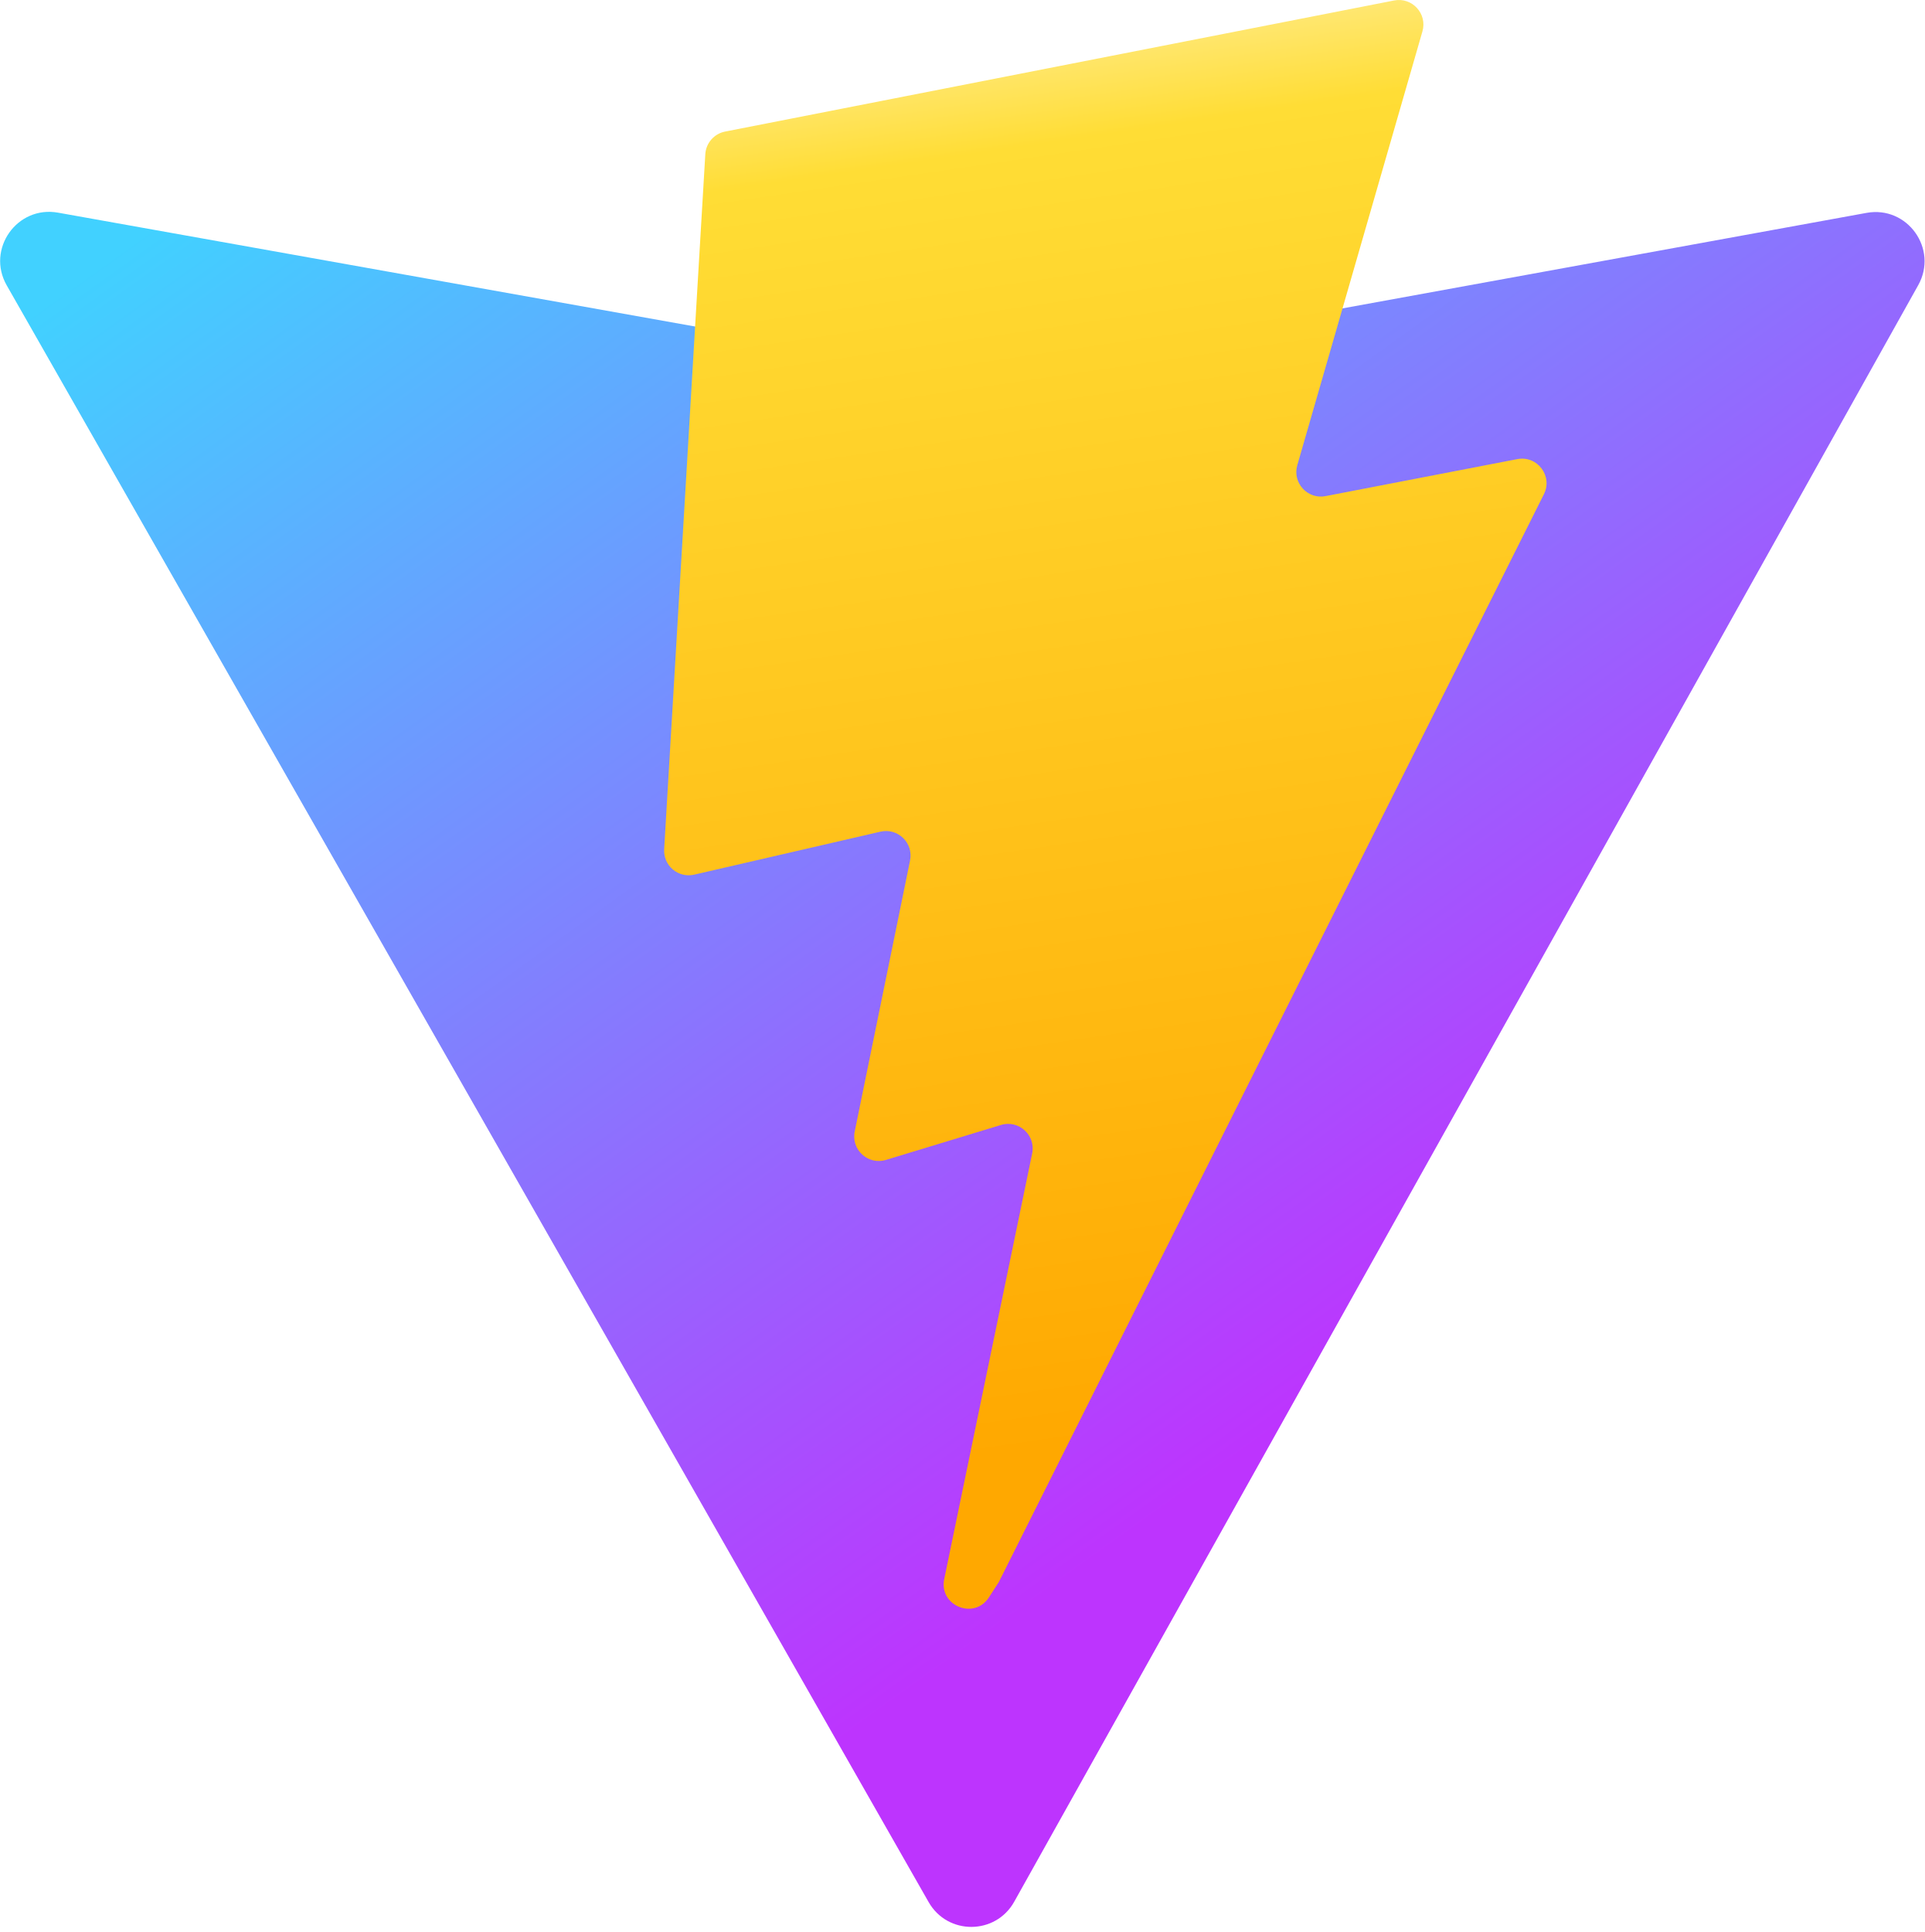
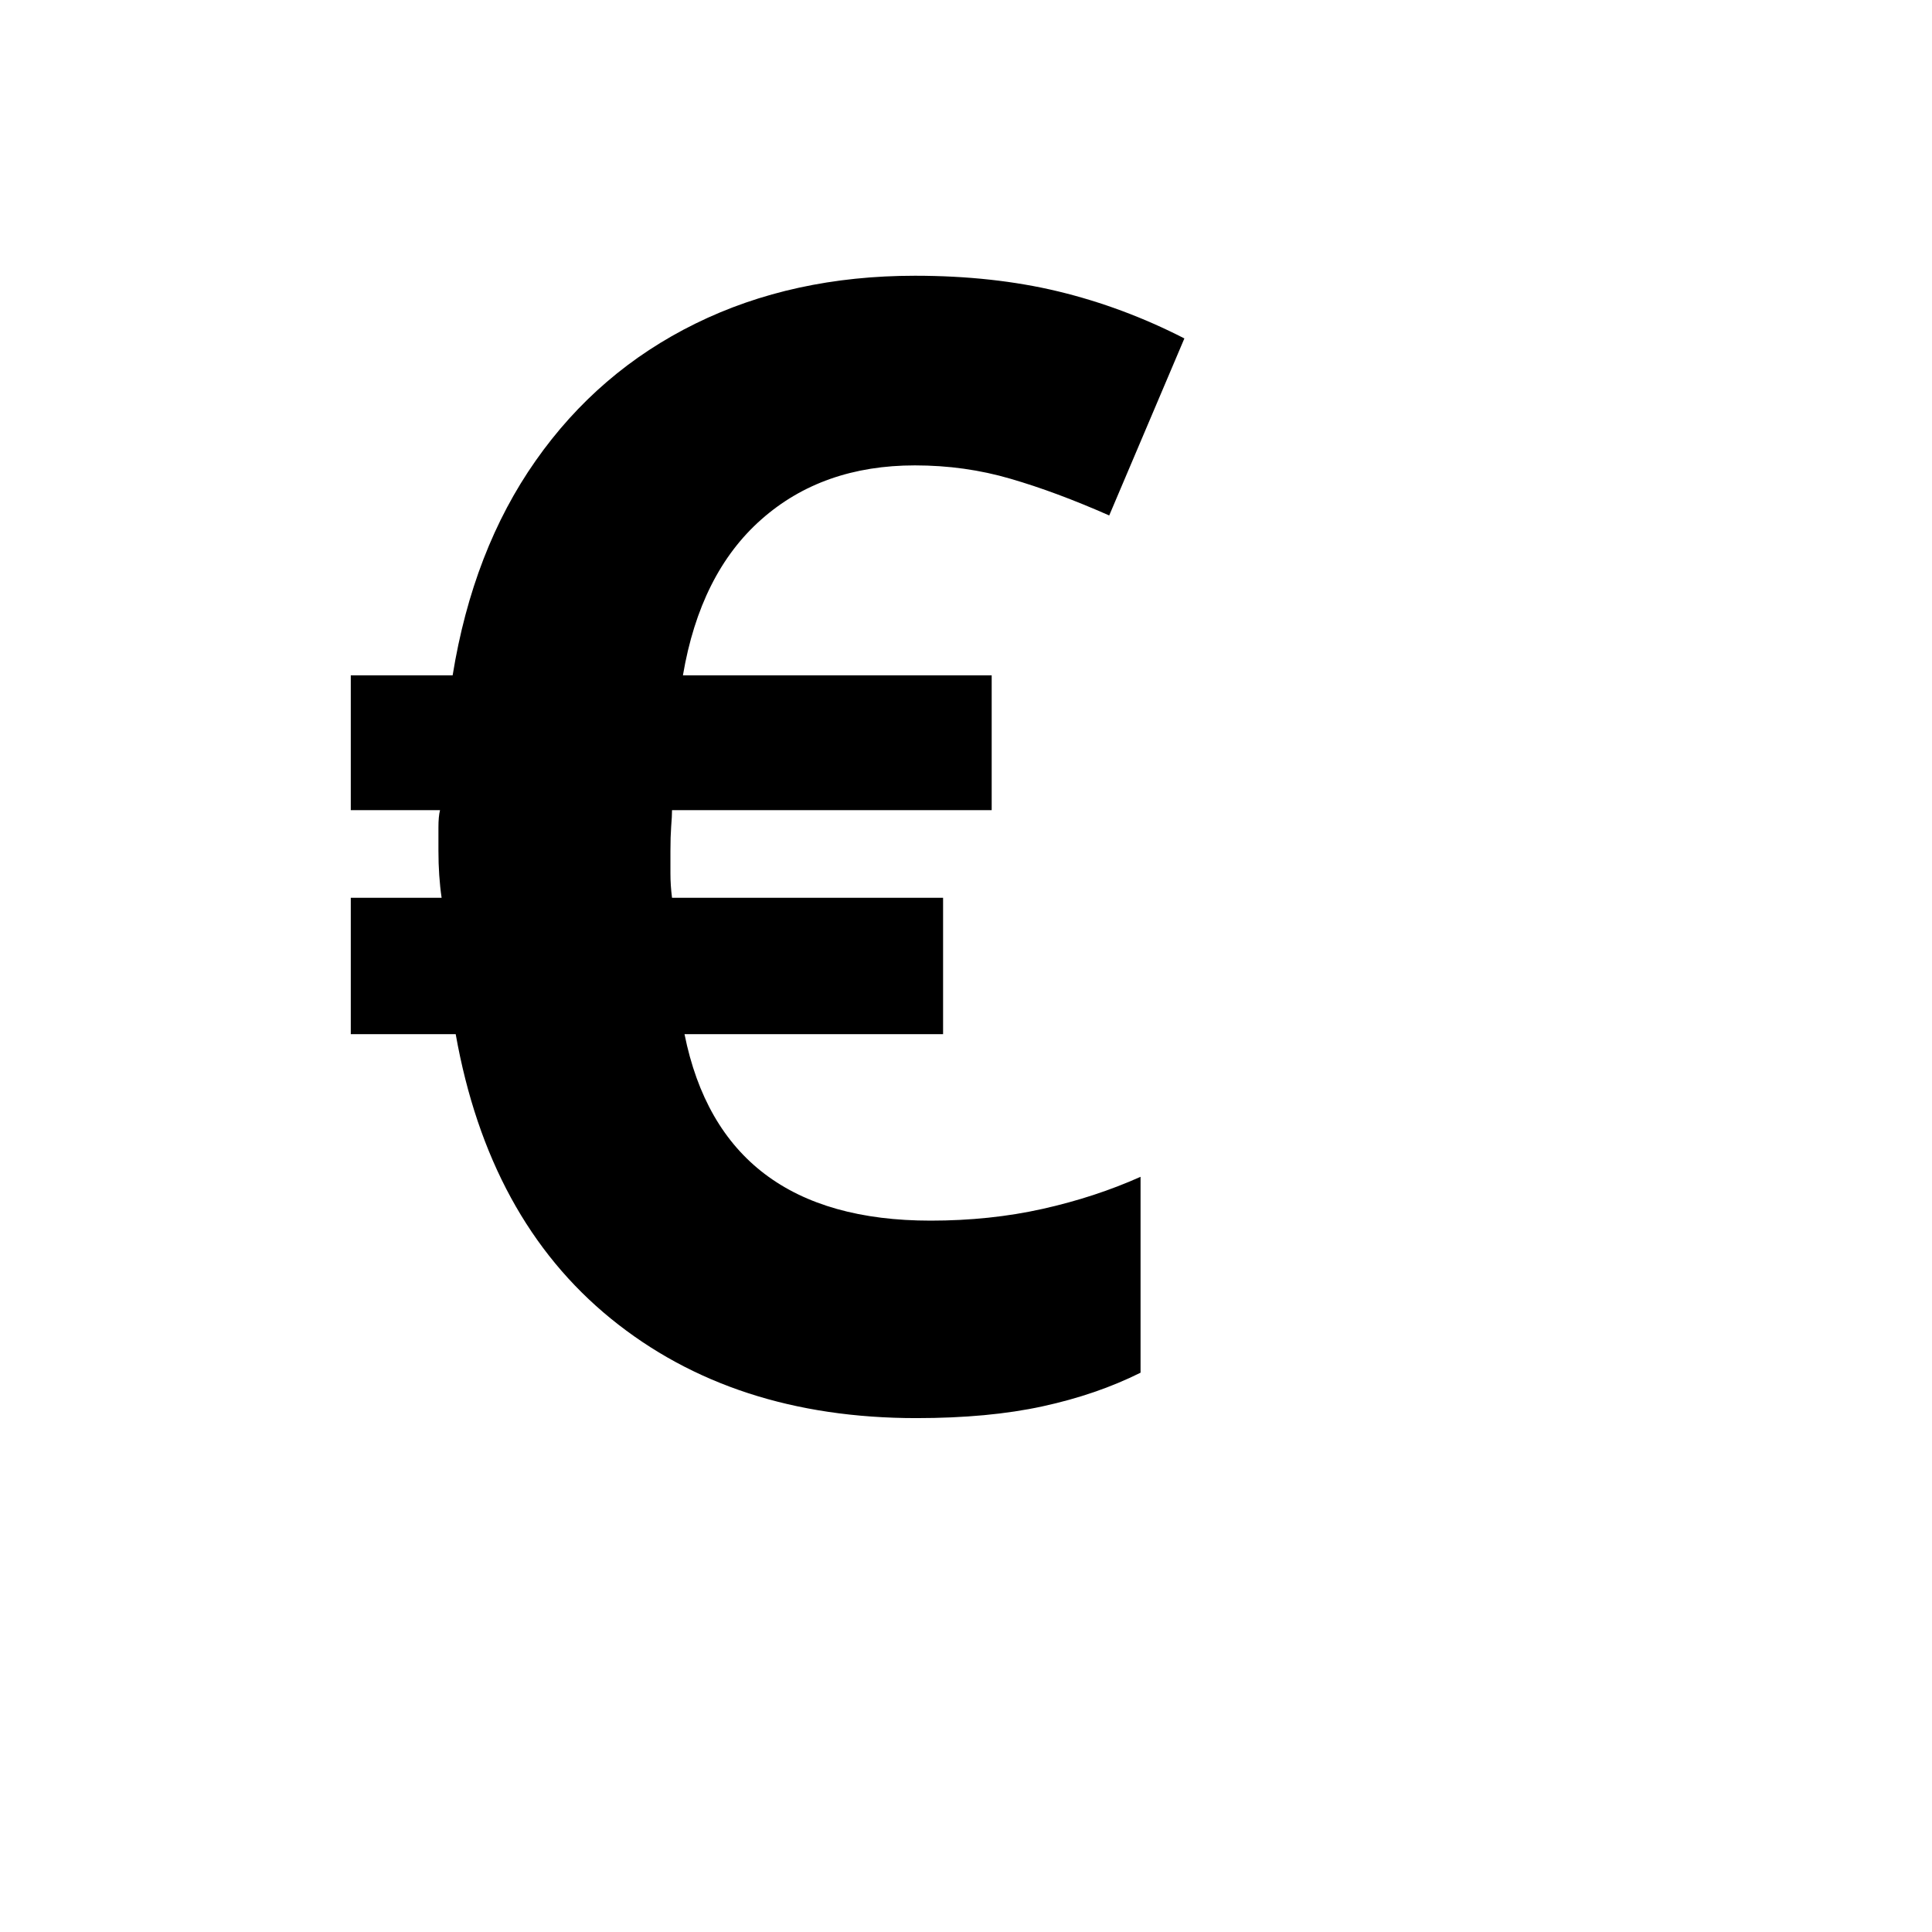
- <svg xmlns="http://www.w3.org/2000/svg" aria-hidden="true" role="img" class="iconify iconify--logos" width="31.88" height="32" preserveAspectRatio="xMidYMid meet" viewBox="0 0 256 257">
+ <svg xmlns="http://www.w3.org/2000/svg" version="1.1" width="1080" height="1080" viewBox="0 0 1080 1080" xml:space="preserve">
  <defs>
-     <linearGradient id="IconifyId1813088fe1fbc01fb466" x1="-.828%" x2="57.636%" y1="7.652%" y2="78.411%">
-       <stop offset="0%" stop-color="#41D1FF" />
-       <stop offset="100%" stop-color="#BD34FE" />
-     </linearGradient>
-     <linearGradient id="IconifyId1813088fe1fbc01fb467" x1="43.376%" x2="50.316%" y1="2.242%" y2="89.03%">
-       <stop offset="0%" stop-color="#FFEA83" />
-       <stop offset="8.333%" stop-color="#FFDD35" />
-       <stop offset="100%" stop-color="#FFA800" />
-     </linearGradient>
-   </defs>
-   <path fill="url(#IconifyId1813088fe1fbc01fb466)" d="M255.153 37.938L134.897 252.976c-2.483 4.44-8.862 4.466-11.382.048L.875 37.958c-2.746-4.814 1.371-10.646 6.827-9.67l120.385 21.517a6.537 6.537 0 0 0 2.322-.004l117.867-21.483c5.438-.991 9.574 4.796 6.877 9.62Z" />
-   <path fill="url(#IconifyId1813088fe1fbc01fb467)" d="M185.432.063L96.44 17.501a3.268 3.268 0 0 0-2.634 3.014l-5.474 92.456a3.268 3.268 0 0 0 3.997 3.378l24.777-5.718c2.318-.535 4.413 1.507 3.936 3.838l-7.361 36.047c-.495 2.426 1.782 4.5 4.151 3.78l15.304-4.649c2.372-.72 4.652 1.36 4.15 3.788l-11.698 56.621c-.732 3.542 3.979 5.473 5.943 2.437l1.313-2.028l72.516-144.72c1.215-2.423-.88-5.186-3.54-4.672l-25.505 4.922c-2.396.462-4.435-1.77-3.759-4.114l16.646-57.705c.677-2.35-1.37-4.583-3.769-4.113Z" />
+ </defs>
+   <g transform="matrix(1 0 0 1 540 540)" id="a5725327-c996-44d8-96a2-bb4958ea785f">
+     <rect style="stroke: none; stroke-width: 1; stroke-dasharray: none; stroke-linecap: butt; stroke-dashoffset: 0; stroke-linejoin: miter; stroke-miterlimit: 4; fill: rgb(255,255,255); fill-rule: nonzero; opacity: 1; visibility: hidden;" vector-effect="non-scaling-stroke" x="-540" y="-540" rx="0" ry="0" width="1080" height="1080" />
+   </g>
+   <g transform="matrix(1 0 0 1 540 540)" id="733dd282-48e4-4d5d-8959-6c591ca9f370">
+ </g>
+   <g transform="matrix(4.38 0 0 4.38 519.3 508.77)" style="" id="14e7f653-7574-4c78-b1c8-4ee7c8b148f4">
+     <text xml:space="preserve" font-family="Raleway" font-size="200" font-style="normal" font-weight="900" style="stroke: none; stroke-width: 1; stroke-dasharray: none; stroke-linecap: butt; stroke-dashoffset: 0; stroke-linejoin: miter; stroke-miterlimit: 4; fill: rgb(0,0,0); fill-rule: nonzero; opacity: 1; white-space: pre;">
+       <tspan x="-80.2" y="62.83">€</tspan>
+     </text>
+   </g>
</svg>
